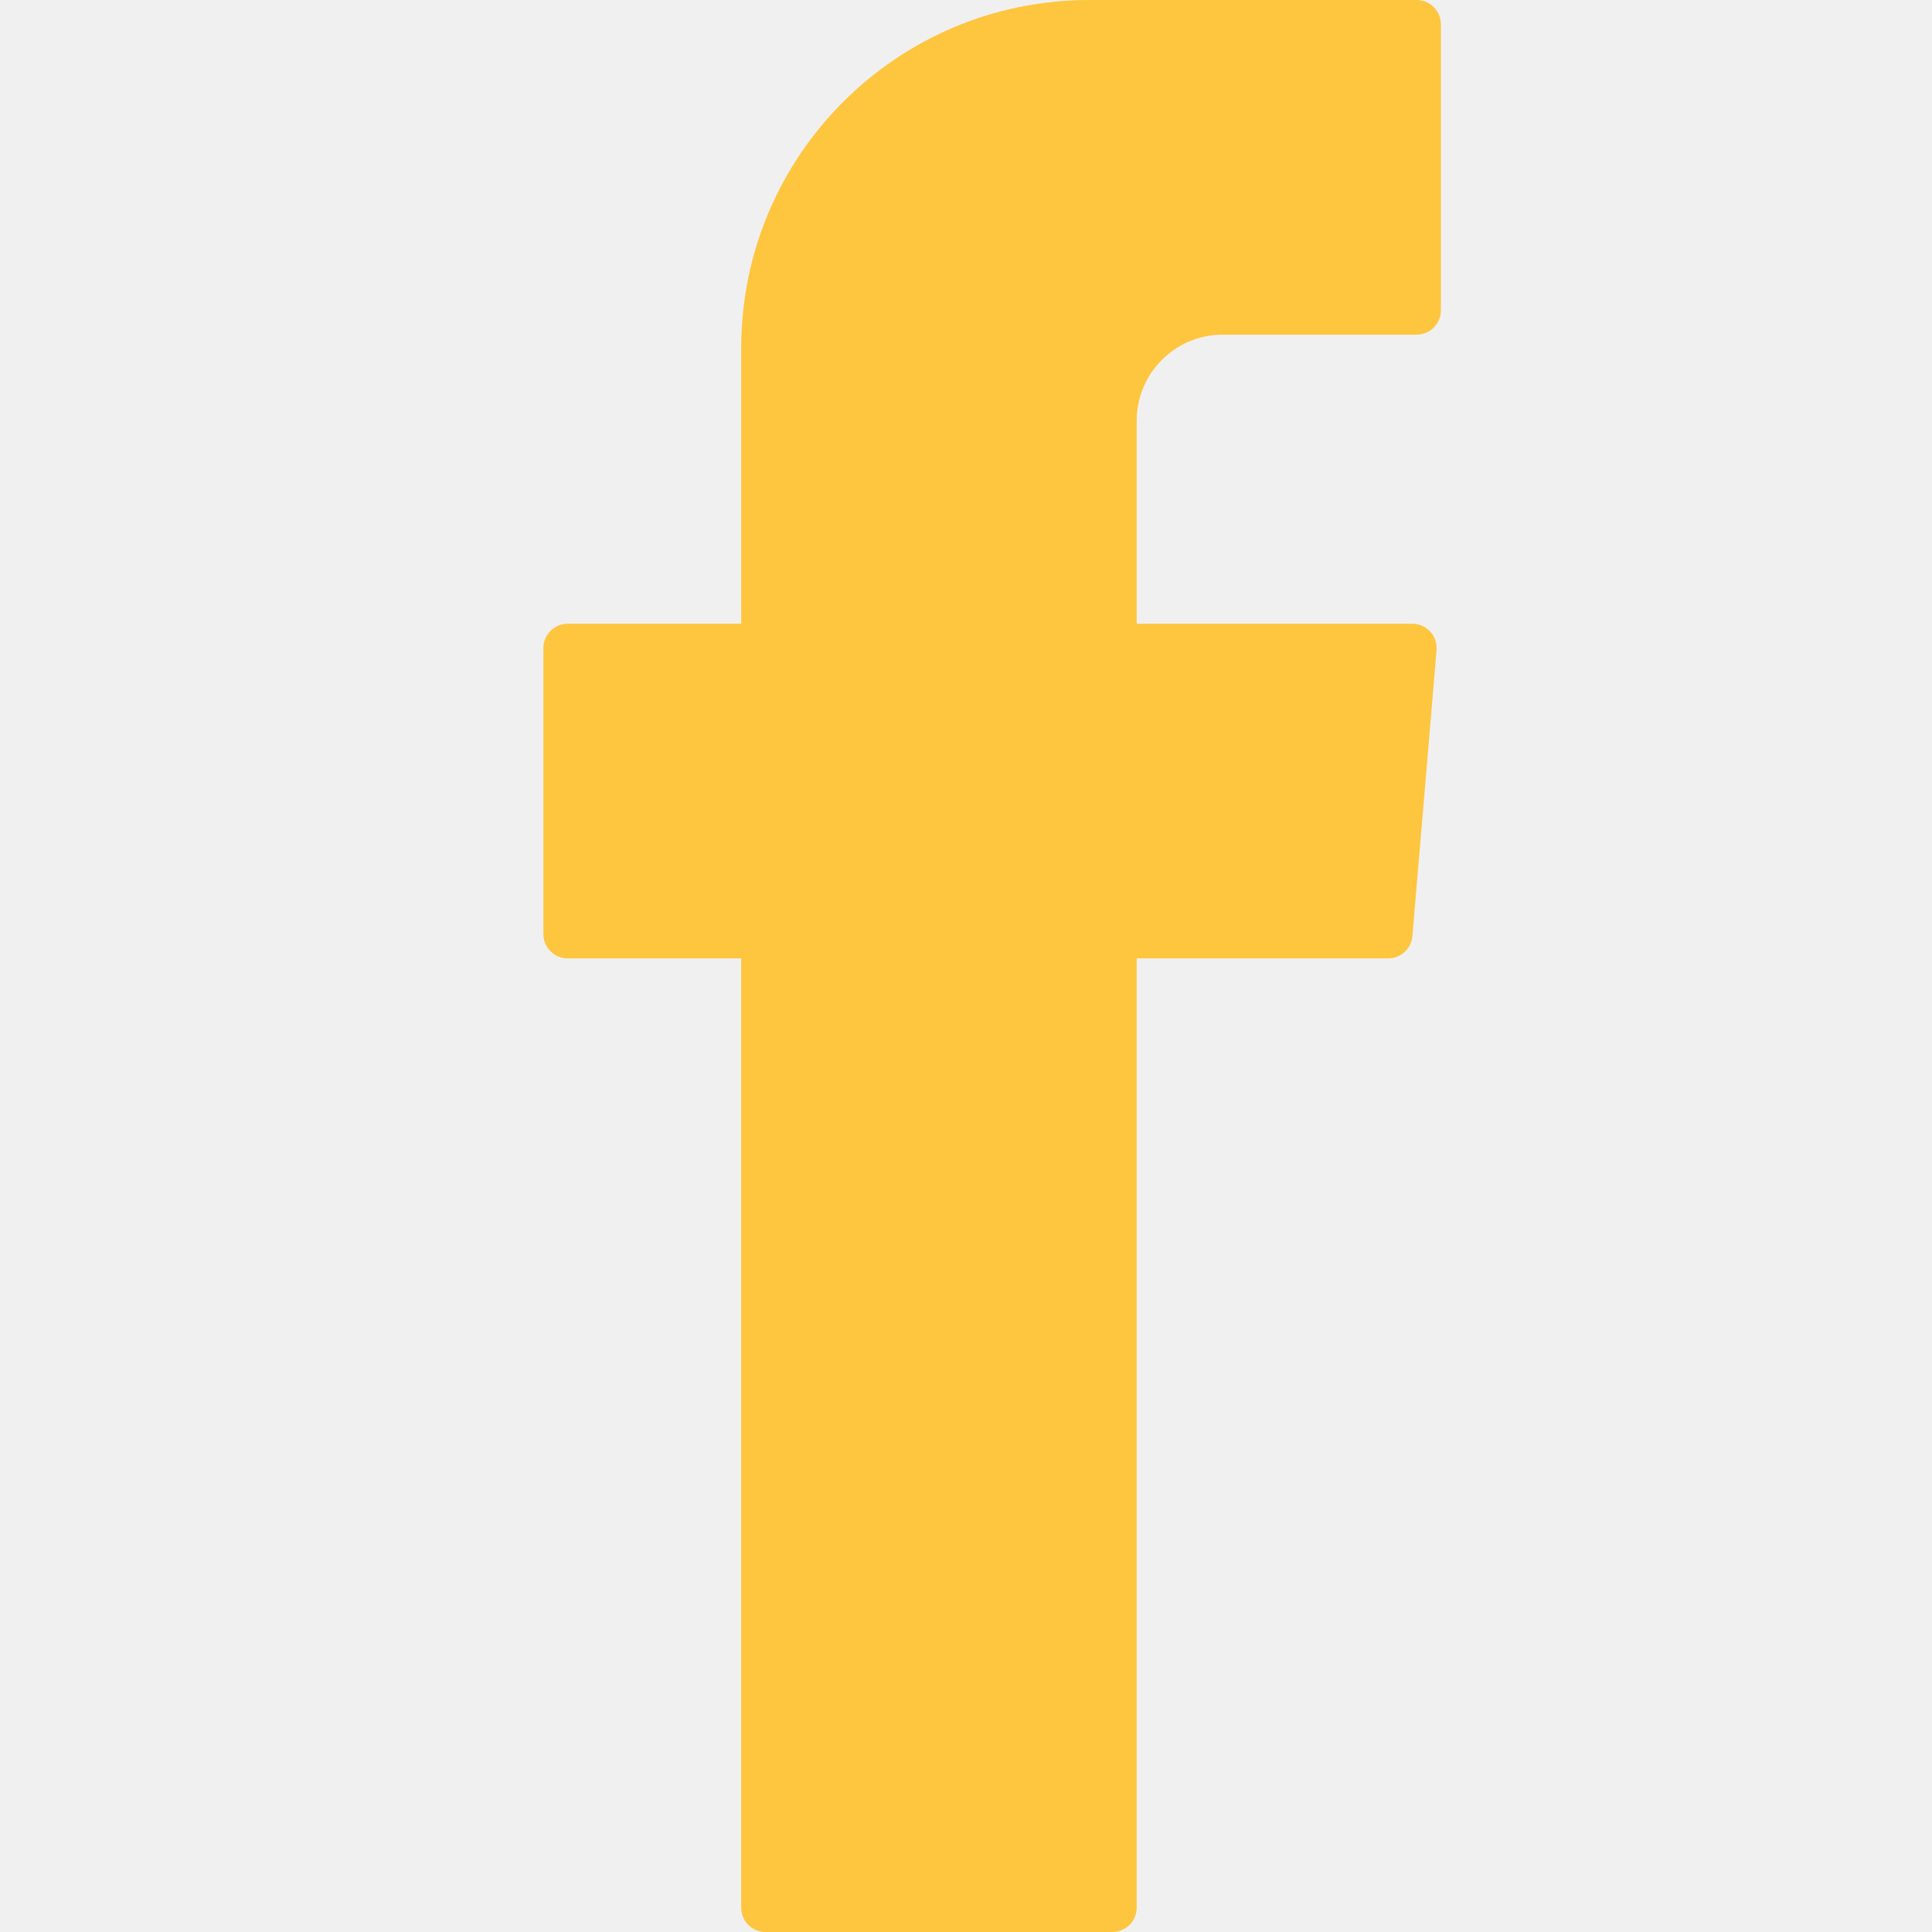
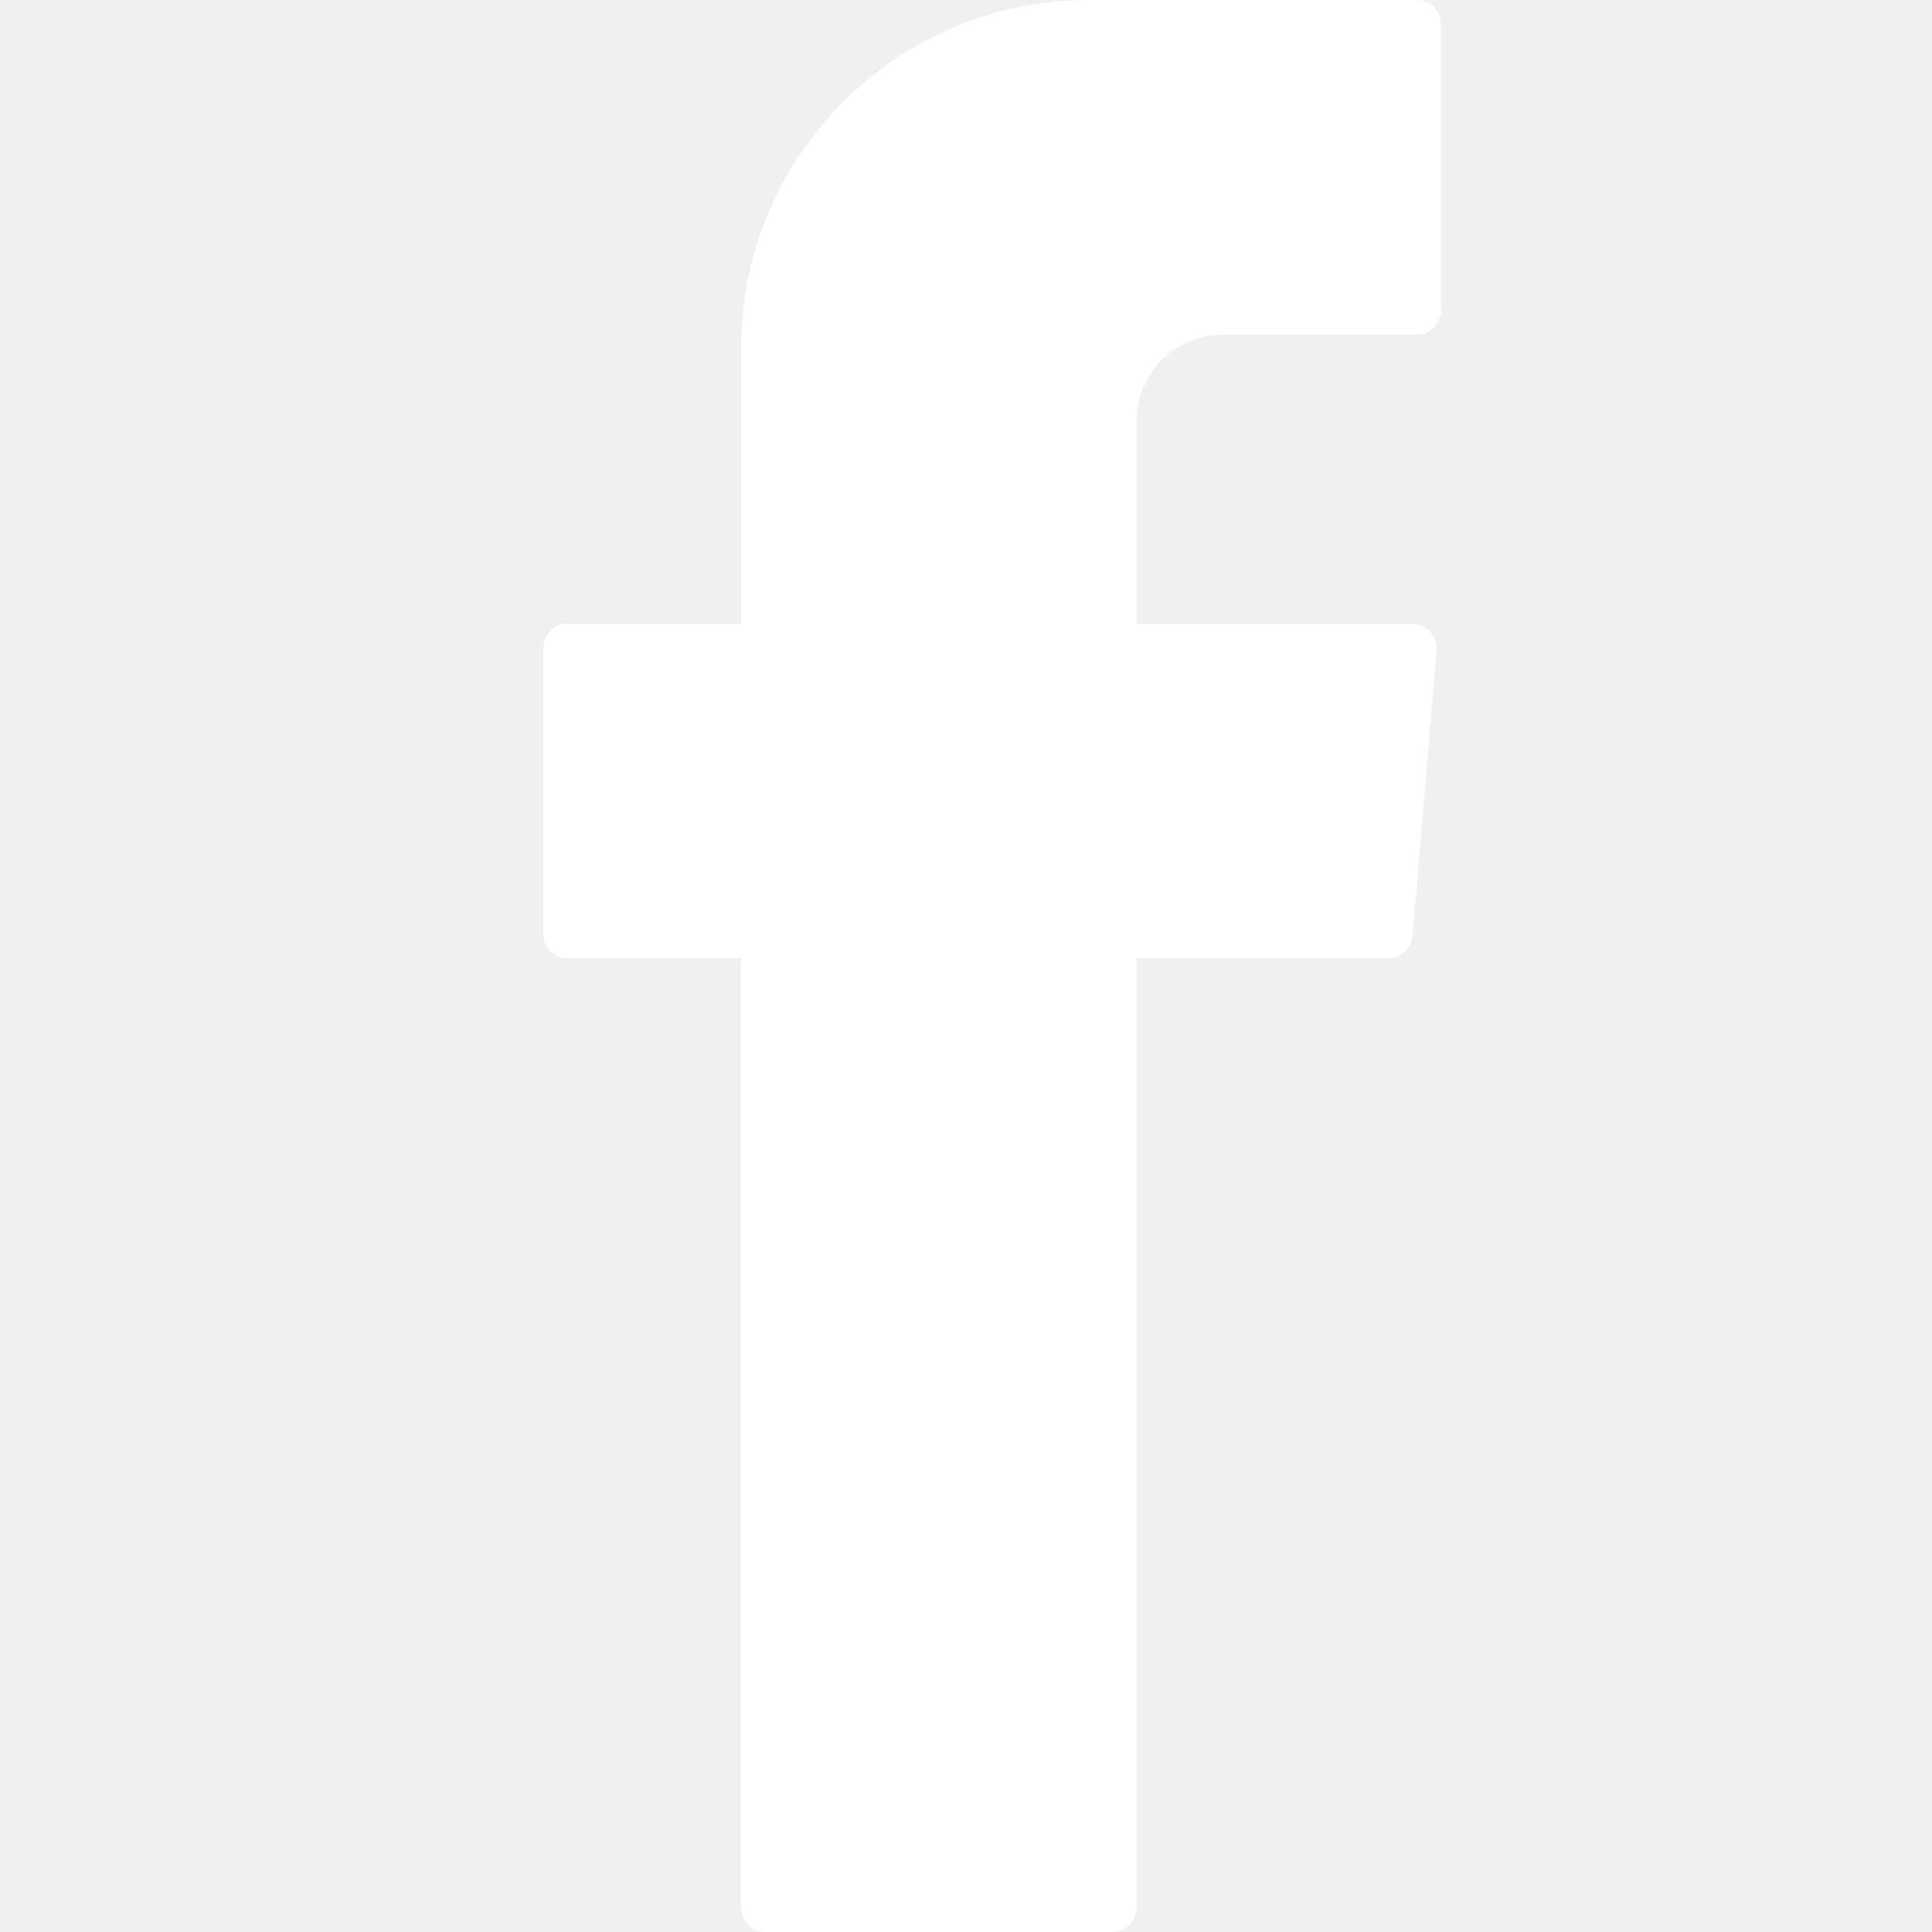
<svg xmlns="http://www.w3.org/2000/svg" width="32" height="32" fill="none">
-   <path fill-rule="evenodd" clip-rule="evenodd" d="M12.276 31.597c0 .223.18.403.403.403h5.745c.223 0 .403-.18.403-.403V15.874h4.165c.21 0 .384-.16.402-.37l.4-4.736a.403.403 0 0 0-.401-.437h-4.566V6.97c0-.788.638-1.427 1.426-1.427h3.21c.223 0 .403-.18.403-.403V.403A.403.403 0 0 0 23.463 0H18.04a5.763 5.763 0 0 0-5.763 5.763v4.568H9.403a.403.403 0 0 0-.403.402v4.738c0 .223.18.403.403.403h2.873v15.723z" fill="#FEC63E" />
+   <path fill-rule="evenodd" clip-rule="evenodd" d="M12.276 31.597c0 .223.18.403.403.403h5.745c.223 0 .403-.18.403-.403V15.874h4.165c.21 0 .384-.16.402-.37l.4-4.736a.403.403 0 0 0-.401-.437h-4.566V6.97c0-.788.638-1.427 1.426-1.427h3.21c.223 0 .403-.18.403-.403V.403A.403.403 0 0 0 23.463 0H18.04a5.763 5.763 0 0 0-5.763 5.763v4.568H9.403a.403.403 0 0 0-.403.402v4.738c0 .223.18.403.403.403h2.873v15.723z" fill="#FFF" />
</svg>
